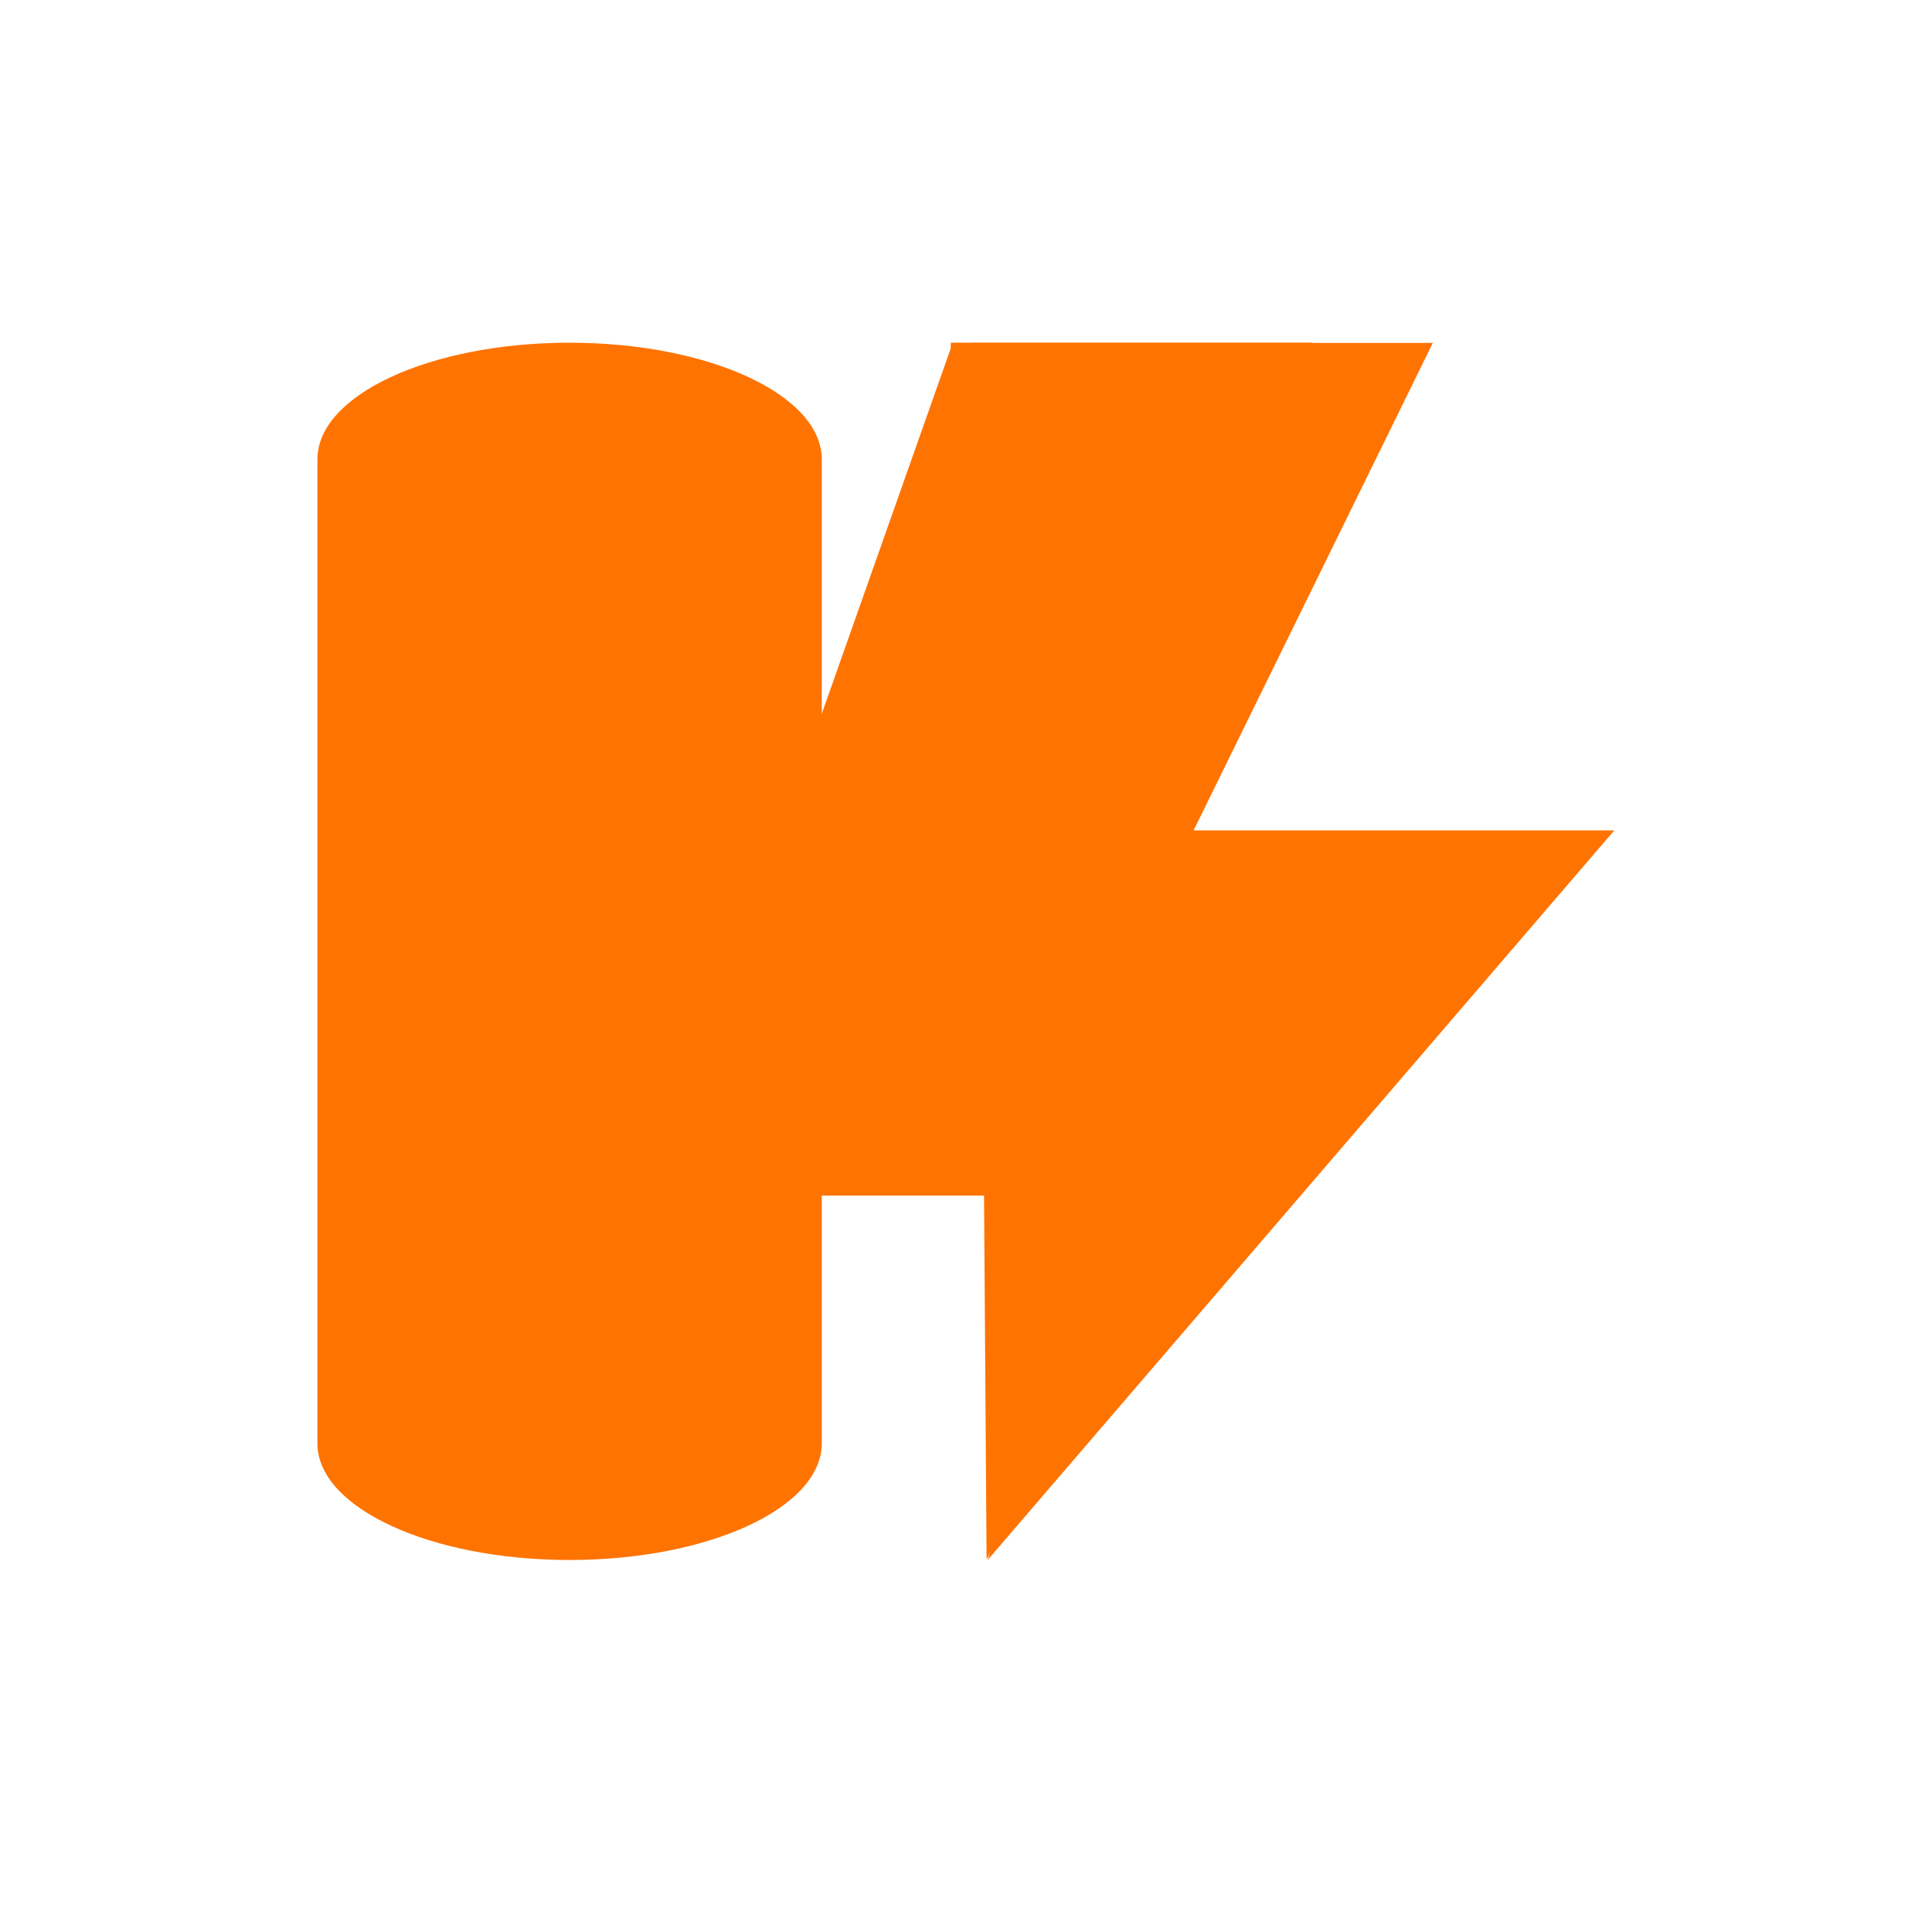
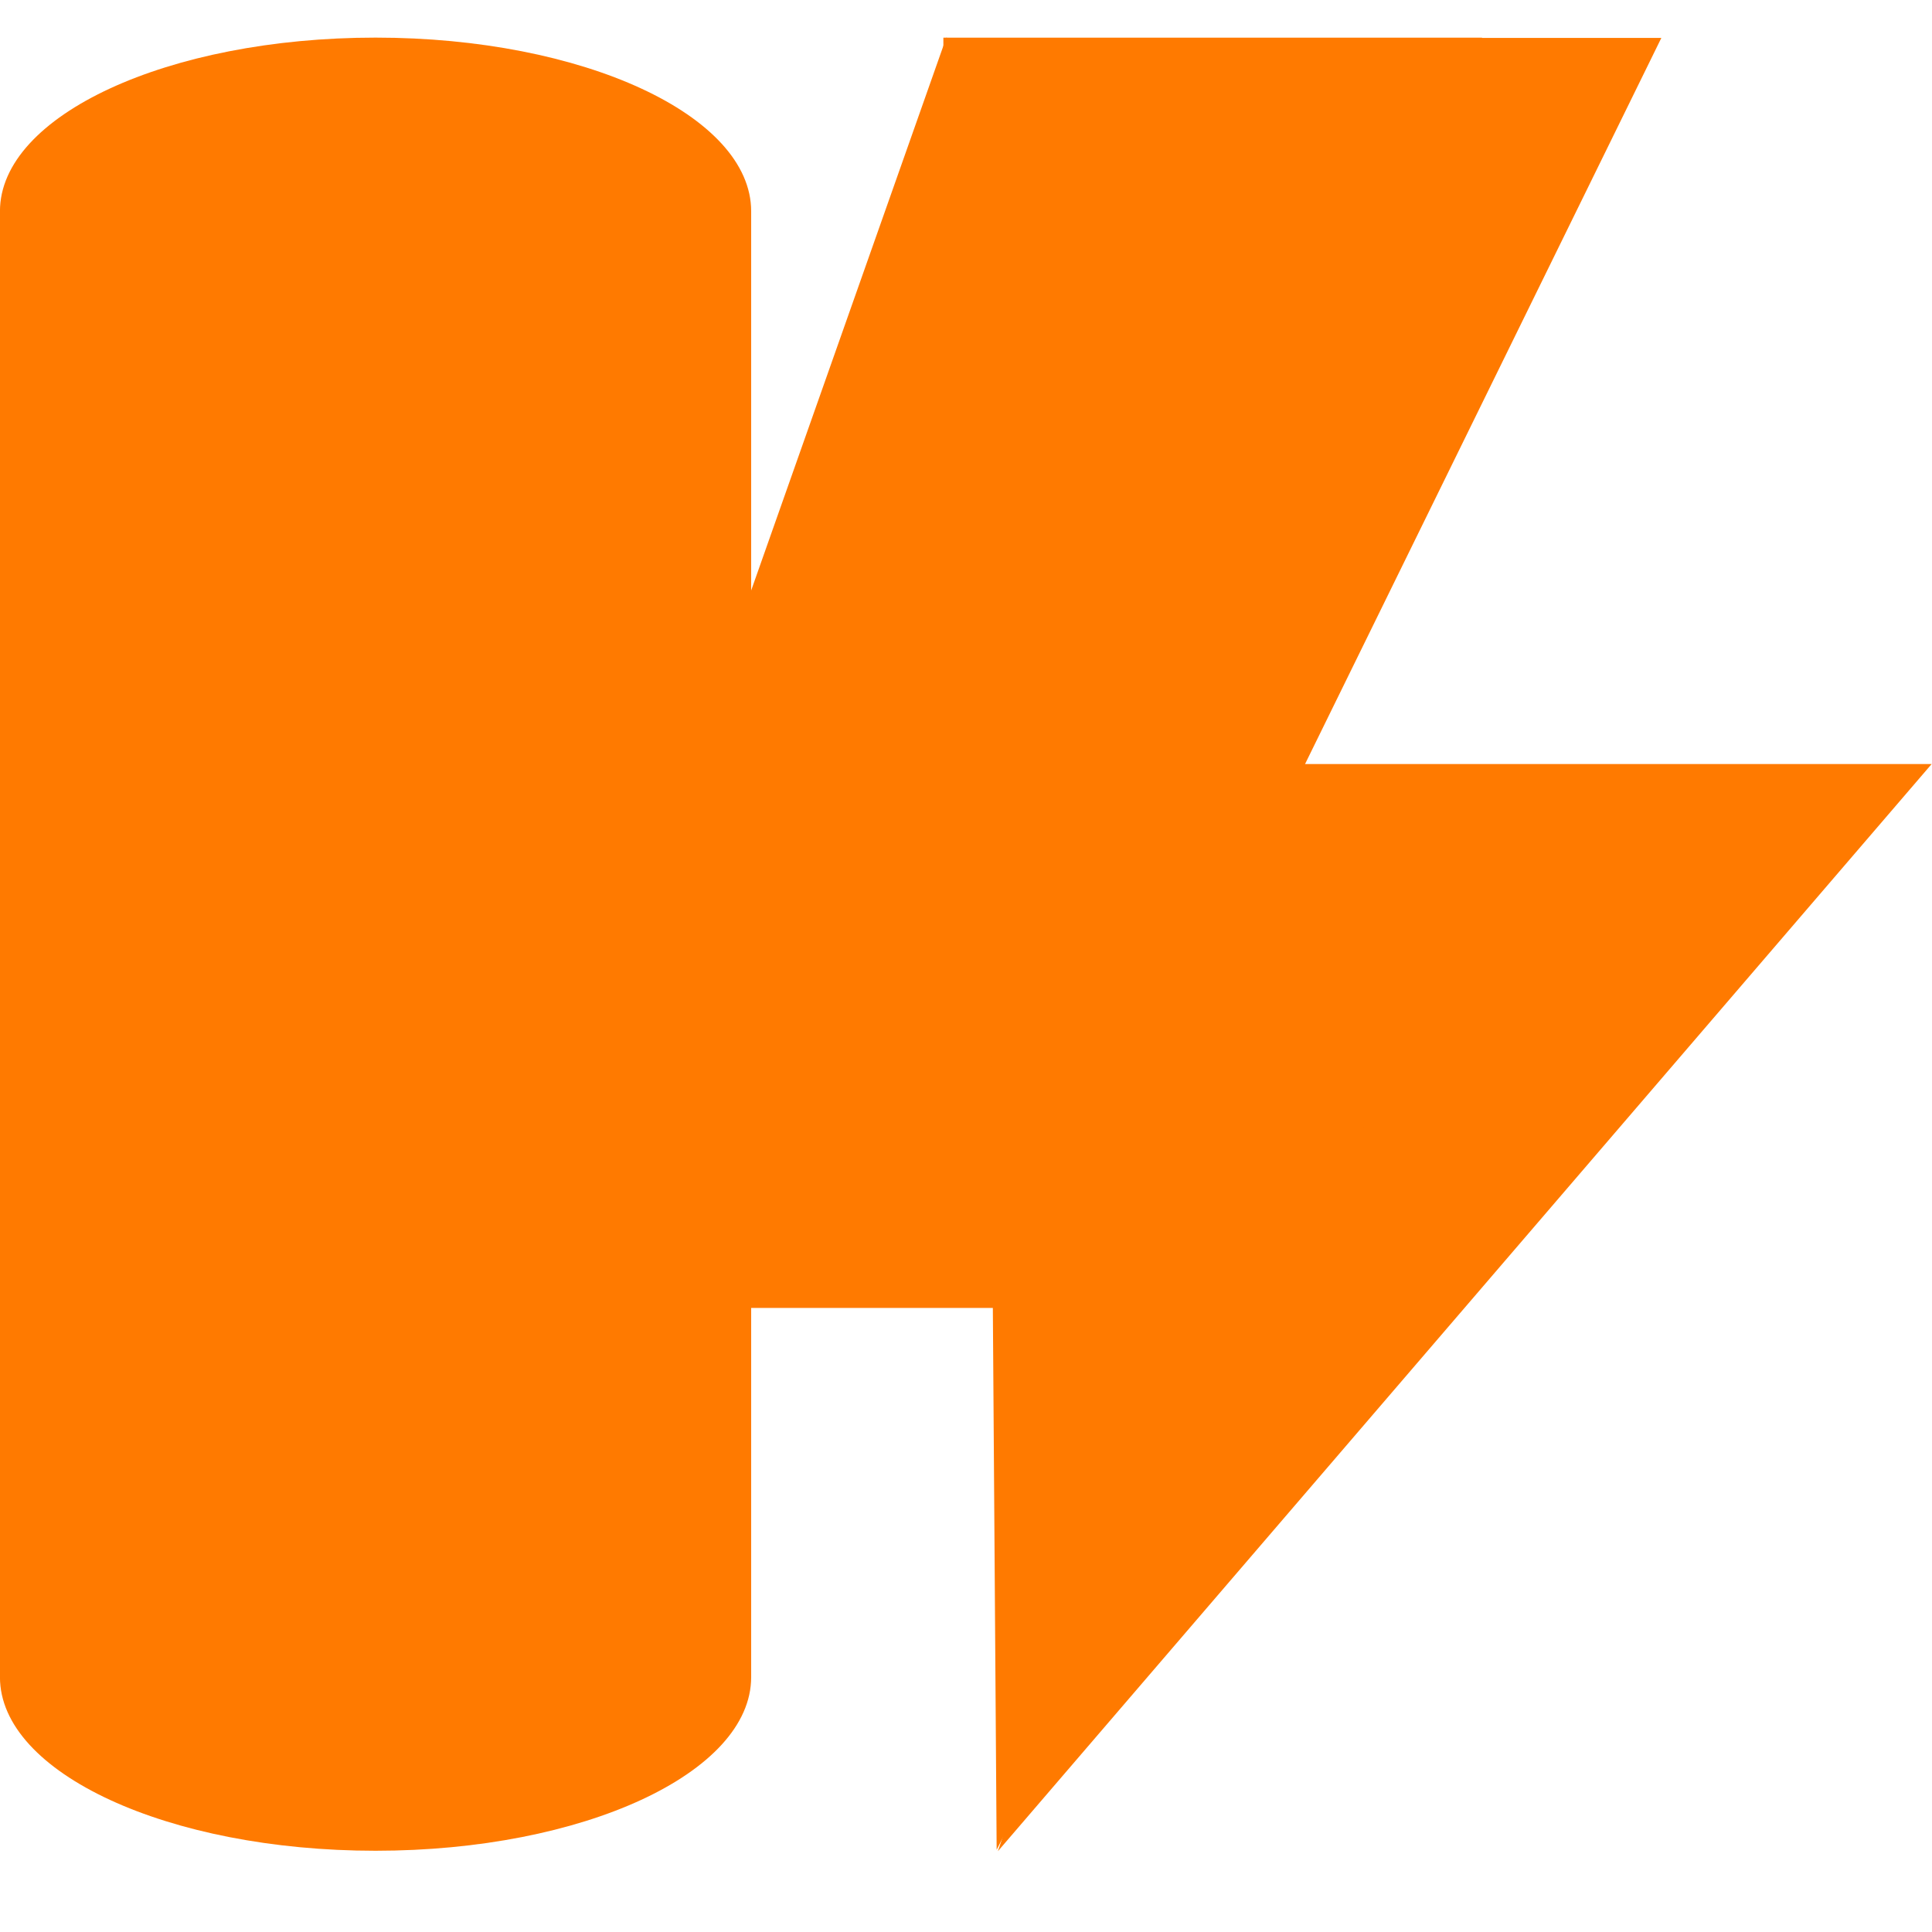
<svg xmlns="http://www.w3.org/2000/svg" width="500" zoomAndPan="magnify" viewBox="0 0 375 375" height="500" preserveAspectRatio="xMidYMid meet" version="1.2">
  <defs>
-     <clipPath id="8a673ddae5">
-       <path d="M 61.613 66.52 L 159.504 66.52 L 159.504 302.836 L 61.613 302.836 Z M 61.613 66.52 " />
+     <clipPath id="194814ce4e">
+       <path d="M 0 7.301 L 145.801 7.301 L 145.801 359.289 L 0 359.289 Z M 0 7.301 " />
    </clipPath>
-     <clipPath id="8956071e1d">
-       <path d="M 159.504 280.168 C 159.504 292.664 137.59 302.793 110.559 302.793 C 83.527 302.793 61.613 292.664 61.613 280.168 L 61.613 89.148 C 61.613 76.652 83.527 66.52 110.559 66.52 C 137.59 66.52 159.504 76.652 159.504 89.148 Z M 159.504 280.168 " />
+     <clipPath id="e9648b979a">
+       <path d="M 145.801 325.527 C 145.801 344.141 113.16 359.23 72.895 359.23 C 32.633 359.23 -0.008 344.141 -0.008 325.527 L -0.008 41.008 C -0.008 22.391 32.633 7.301 72.895 7.301 C 113.16 7.301 145.801 22.391 145.801 41.008 Z M 145.801 325.527 " />
    </clipPath>
-     <clipPath id="ad84030045">
-       <path d="M 159.508 66.523 L 313.461 66.523 L 313.461 303 L 159.508 303 Z M 159.508 66.523 " />
+     <clipPath id="6a8778c598">
+       <path d="M 146 7.309 L 375 7.309 L 375 359.547 L 146 359.547 Z M 146 7.309 " />
    </clipPath>
-     <clipPath id="ef3858d47e">
-       <path d="M 116.973 184.66 L 236.012 184.66 L 236.012 232.059 L 116.973 232.059 Z M 116.973 184.66 " />
+     <clipPath id="2cc78cae1b">
+       <path d="M 82.453 183.273 L 259.754 183.273 L 259.754 253.871 L 82.453 253.871 Z M 82.453 183.273 " />
    </clipPath>
-     <clipPath id="838fcef7de">
-       <path d="M 138 66 L 215 66 L 215 208 L 138 208 Z M 138 66 " />
+     <clipPath id="52b8b04e68">
+       <path d="M 115 7 L 228 7 L 228 217 L 115 217 Z M 115 7 " />
    </clipPath>
-     <clipPath id="ebdf18d0bd">
-       <path d="M 138.941 196.816 L 184.93 66.516 L 214.047 76.789 L 168.055 207.094 Z M 138.941 196.816 " />
+     <clipPath id="27b632324a">
+       <path d="M 115.176 201.379 L 183.676 7.293 L 227.039 22.598 L 158.539 216.684 Z M 115.176 201.379 " />
    </clipPath>
-     <clipPath id="7cd5095c82">
-       <path d="M 184.551 66.523 L 254.773 66.523 L 254.773 97.398 L 184.551 97.398 Z M 184.551 66.523 " />
+     <clipPath id="c98ae91f32">
+       <path d="M 183.109 7.309 L 287.707 7.309 L 287.707 53.293 L 183.109 53.293 Z M 183.109 7.309 " />
    </clipPath>
-     <clipPath id="3c95d0dd5b">
-       <path d="M 190 195 L 241 195 L 241 303 L 190 303 Z M 190 195 " />
+     <clipPath id="005a64884a">
+       <path d="M 192 199 L 266 199 L 266 360 L 192 360 Z M 192 199 " />
    </clipPath>
-     <clipPath id="6c52b5ed22">
-       <path d="M 216.141 308.477 L 166.852 296.859 L 190.762 195.395 L 240.051 207.012 Z M 216.141 308.477 " />
+     <clipPath id="e94c95512a">
+       <path d="M 230.156 367.691 L 156.742 350.391 L 192.355 199.262 L 265.77 216.559 Z M 230.156 367.691 " />
    </clipPath>
-     <clipPath id="9fdafc79fe">
-       <path d="M 191.496 302.668 L 190.742 195.48 L 240.027 207.094 Z M 191.496 302.668 " />
+     <clipPath id="ac410242cf">
+       <path d="M 193.449 359.039 L 192.328 199.387 L 265.742 216.688 Z M 193.449 359.039 " />
    </clipPath>
  </defs>
-   <g id="b9da77dca9">
-     <g clip-rule="nonzero" clip-path="url(#8a673ddae5)">
-       <g clip-rule="nonzero" clip-path="url(#8956071e1d)">
-         <path style=" stroke:none;fill-rule:nonzero;fill:#ff7300;fill-opacity:1;" d="M 159.504 66.52 L 159.504 302.836 L 61.613 302.836 L 61.613 66.52 Z M 159.504 66.52 " />
+   <g id="266abaea79">
+     <g clip-rule="nonzero" clip-path="url(#194814ce4e)">
+       <g clip-rule="nonzero" clip-path="url(#e9648b979a)">
+         <path style=" stroke:none;fill-rule:nonzero;fill:#ff7a00;fill-opacity:1;" d="M 145.801 7.301 L 145.801 359.289 L -0.008 359.289 L -0.008 7.301 Z M 145.801 7.301 " />
      </g>
    </g>
-     <g clip-rule="nonzero" clip-path="url(#ad84030045)">
-       <path style=" stroke:none;fill-rule:nonzero;fill:#ff7300;fill-opacity:1;" d="M 188.465 66.562 L 278.109 66.562 L 231.68 161.18 L 313.336 161.18 L 191.66 302.852 L 223.68 207.445 L 159.641 207.445 Z M 188.465 66.562 " />
+     <g clip-rule="nonzero" clip-path="url(#6a8778c598)">
+       <path style=" stroke:none;fill-rule:nonzero;fill:#ff7a00;fill-opacity:1;" d="M 188.938 7.363 L 322.465 7.363 L 253.309 148.301 L 374.93 148.301 L 193.695 359.316 L 241.387 217.207 L 146.004 217.207 Z M 188.938 7.363 " />
    </g>
-     <g clip-rule="nonzero" clip-path="url(#ef3858d47e)">
-       <path style=" stroke:none;fill-rule:nonzero;fill:#ff7300;fill-opacity:1;" d="M 116.973 184.66 L 236.027 184.66 L 236.027 232.059 L 116.973 232.059 Z M 116.973 184.66 " />
+     <g clip-rule="nonzero" clip-path="url(#2cc78cae1b)">
+       <path style=" stroke:none;fill-rule:nonzero;fill:#ff7a00;fill-opacity:1;" d="M 82.453 183.273 L 259.781 183.273 L 259.781 253.871 L 82.453 253.871 Z M 82.453 183.273 " />
    </g>
-     <g clip-rule="nonzero" clip-path="url(#838fcef7de)">
-       <g clip-rule="nonzero" clip-path="url(#ebdf18d0bd)">
-         <path style=" stroke:none;fill-rule:nonzero;fill:#ff7300;fill-opacity:1;" d="M 138.941 196.816 L 184.941 66.488 L 214.055 76.762 L 168.055 207.094 Z M 138.941 196.816 " />
+     <g clip-rule="nonzero" clip-path="url(#52b8b04e68)">
+       <g clip-rule="nonzero" clip-path="url(#27b632324a)">
+         <path style=" stroke:none;fill-rule:nonzero;fill:#ff7a00;fill-opacity:1;" d="M 115.176 201.379 L 183.688 7.254 L 227.055 22.559 L 158.539 216.684 Z M 115.176 201.379 " />
      </g>
    </g>
-     <g clip-rule="nonzero" clip-path="url(#7cd5095c82)">
-       <path style=" stroke:none;fill-rule:nonzero;fill:#ff7300;fill-opacity:1;" d="M 184.551 66.523 L 254.742 66.523 L 254.742 97.398 L 184.551 97.398 Z M 184.551 66.523 " />
+     <g clip-rule="nonzero" clip-path="url(#c98ae91f32)">
+       <path style=" stroke:none;fill-rule:nonzero;fill:#ff7a00;fill-opacity:1;" d="M 183.109 7.309 L 287.656 7.309 L 287.656 53.293 L 183.109 53.293 Z M 183.109 7.309 " />
    </g>
-     <g clip-rule="nonzero" clip-path="url(#3c95d0dd5b)">
-       <g clip-rule="nonzero" clip-path="url(#6c52b5ed22)">
-         <g clip-rule="nonzero" clip-path="url(#9fdafc79fe)">
-           <path style=" stroke:none;fill-rule:nonzero;fill:#ff7300;fill-opacity:1;" d="M 216.141 308.477 L 166.852 296.859 L 190.762 195.395 L 240.051 207.012 Z M 216.141 308.477 " />
+     <g clip-rule="nonzero" clip-path="url(#005a64884a)">
+       <g clip-rule="nonzero" clip-path="url(#e94c95512a)">
+         <g clip-rule="nonzero" clip-path="url(#ac410242cf)">
+           <path style=" stroke:none;fill-rule:nonzero;fill:#ff7a00;fill-opacity:1;" d="M 230.156 367.691 L 156.742 350.391 L 192.355 199.262 L 265.77 216.559 Z M 230.156 367.691 " />
        </g>
      </g>
    </g>
  </g>
</svg>
